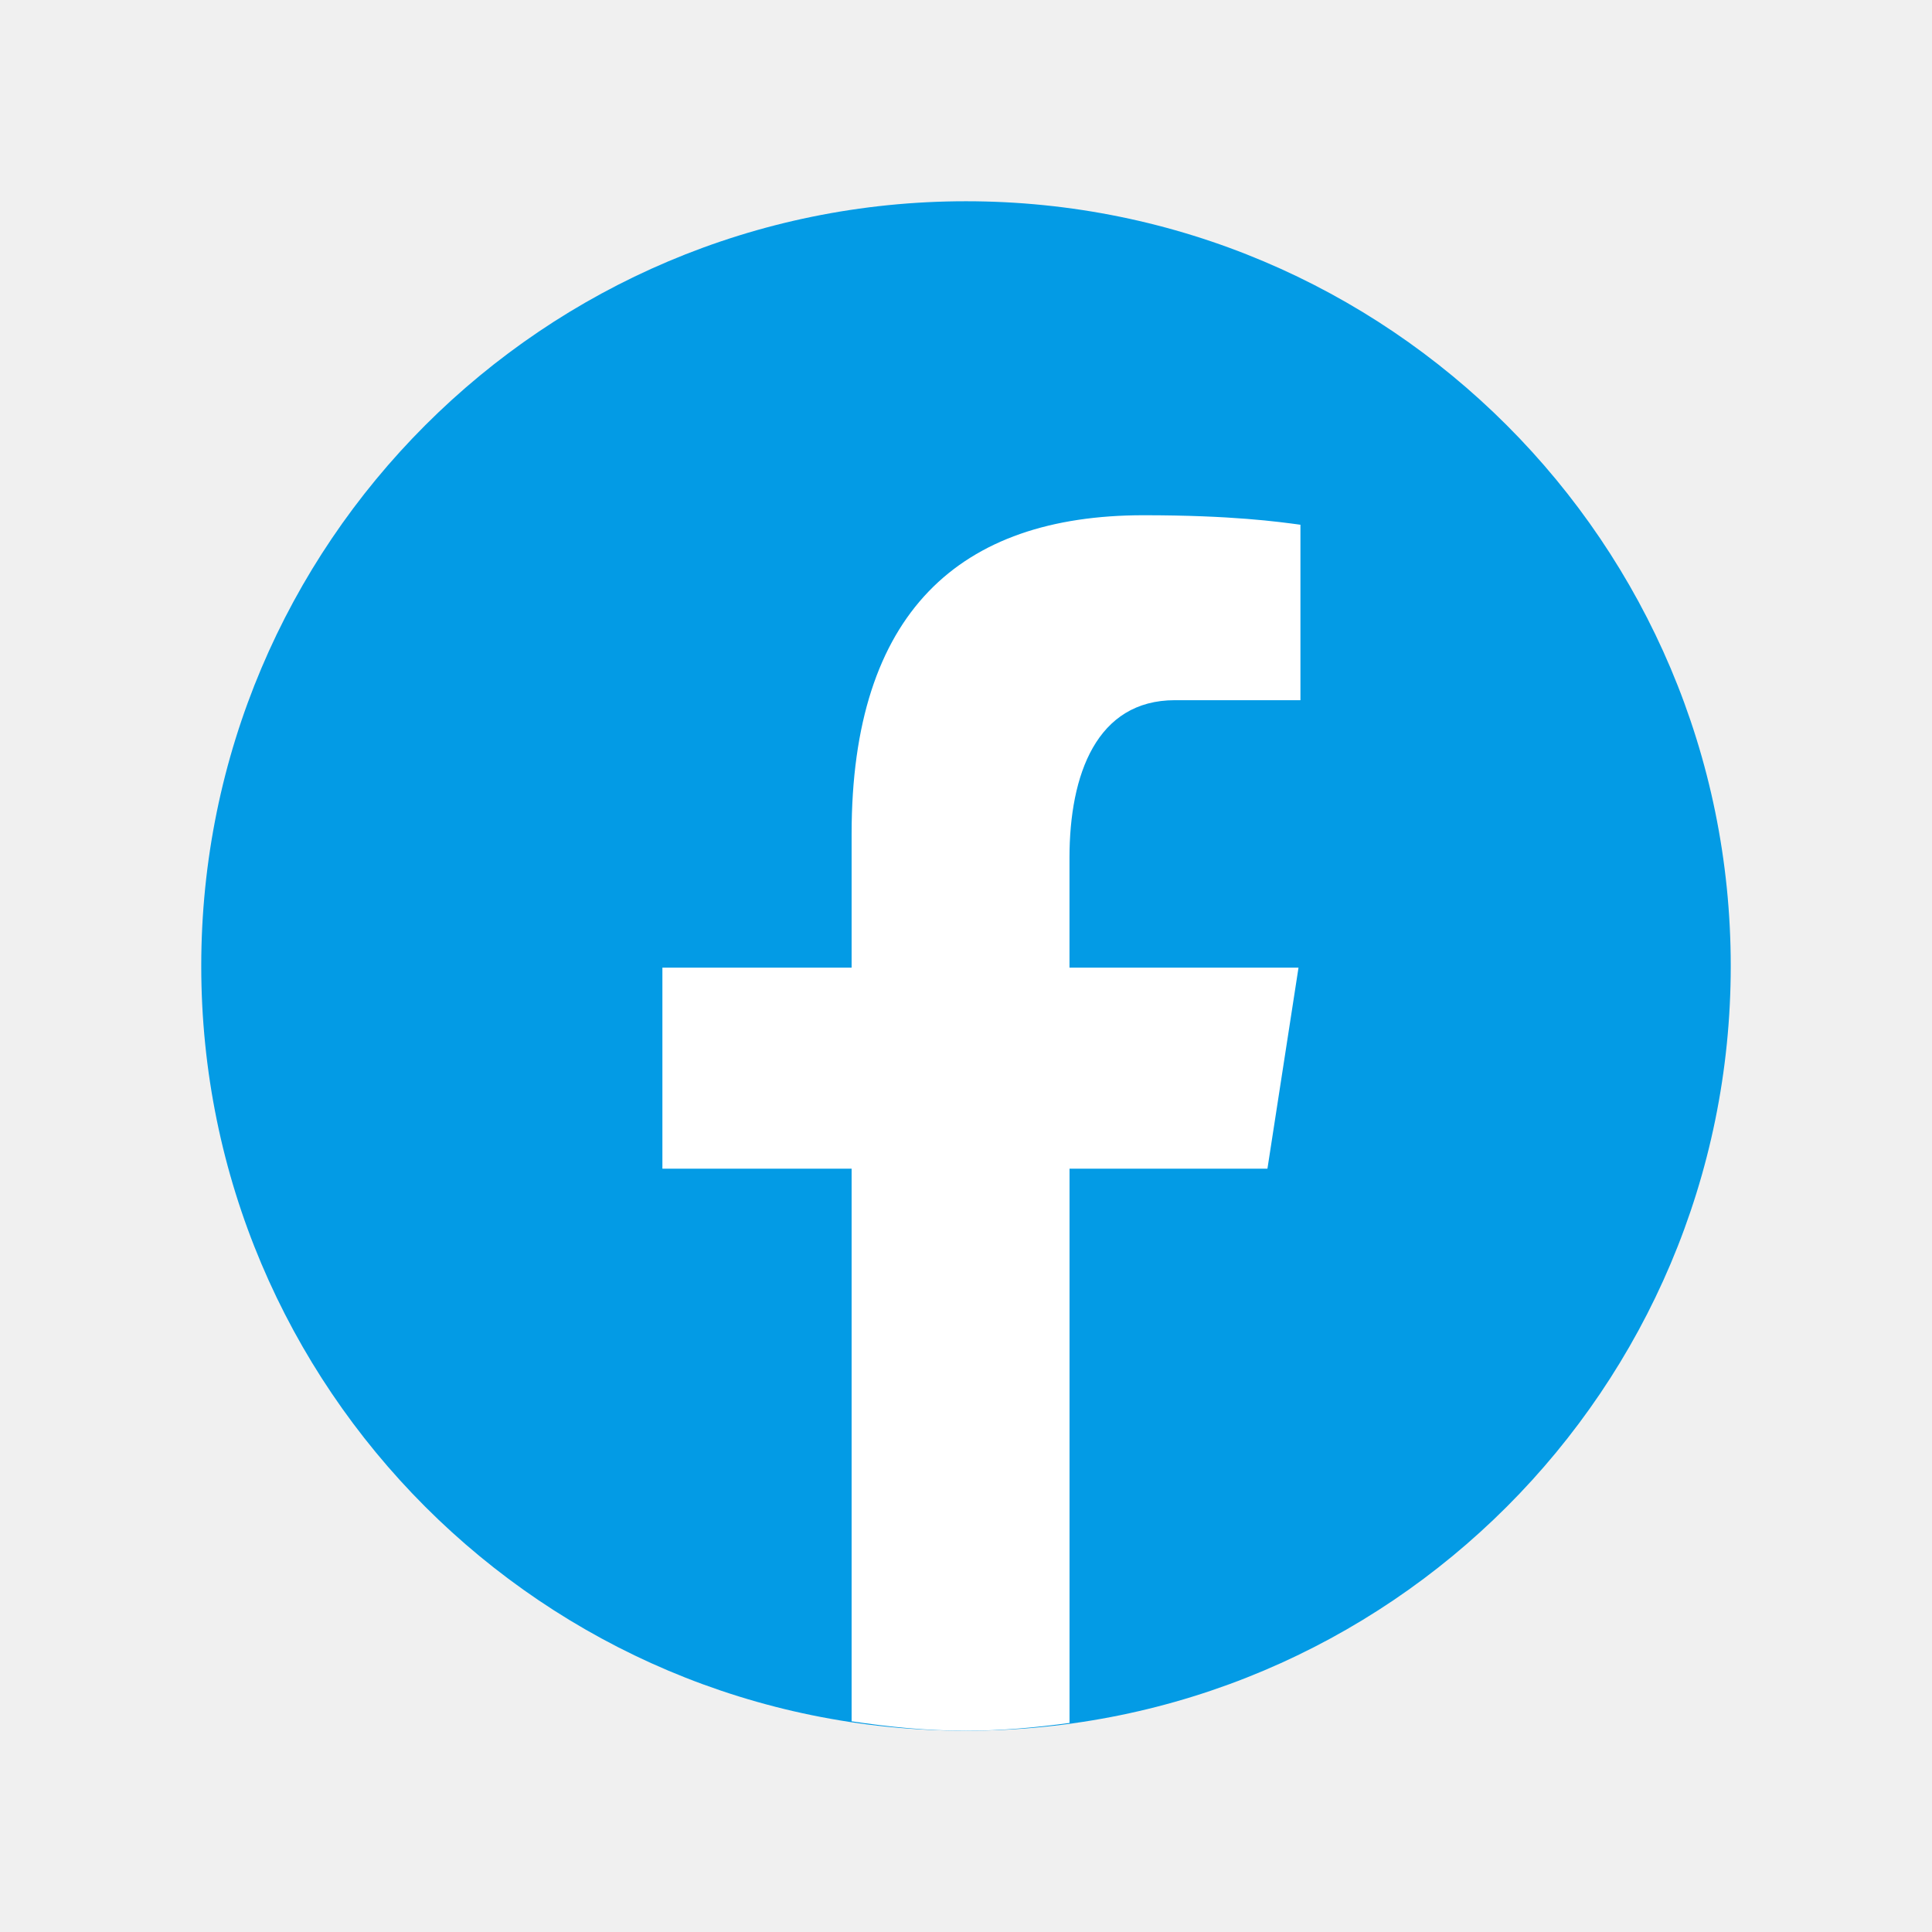
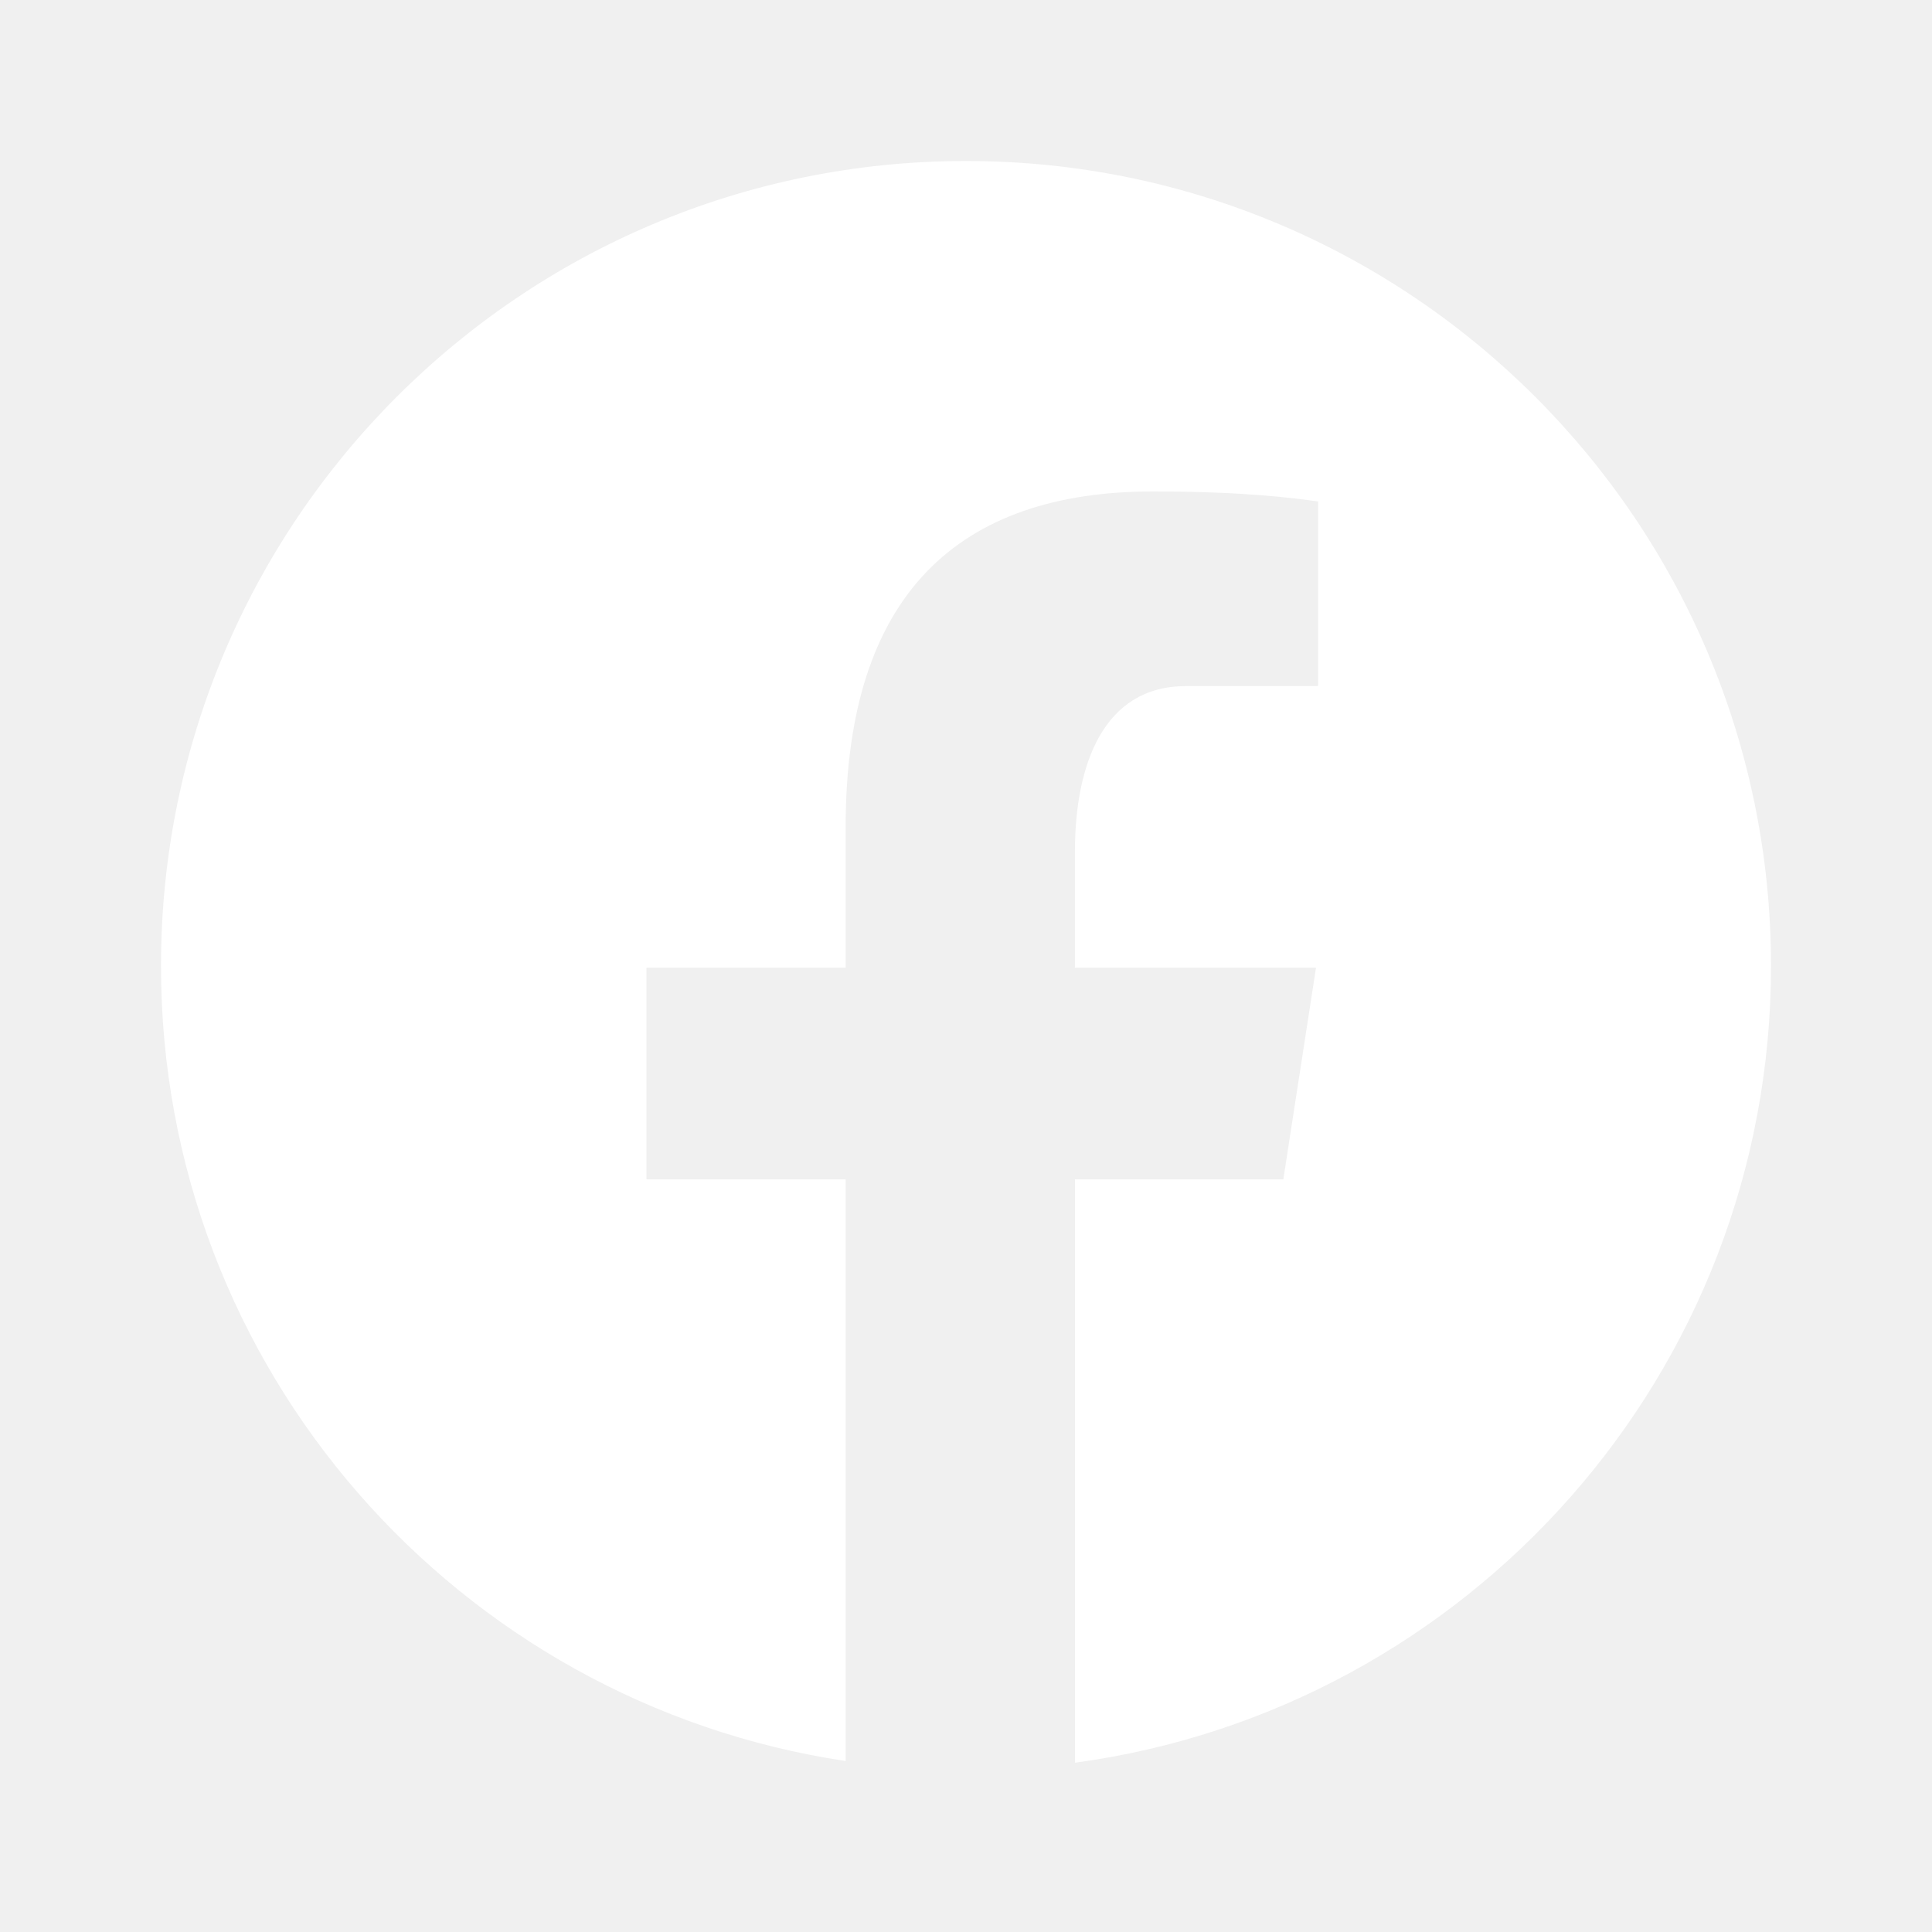
- <svg xmlns="http://www.w3.org/2000/svg" viewBox="0 0 48 48" width="50px" height="50px">
-   <path fill="#039be5" d="M24 5A19 19 0 1 0 24 43A19 19 0 1 0 24 5Z" />
-   <path fill="#fff" d="M26.572,29.036h4.917l0.772-4.995h-5.69v-2.73c0-2.075,0.678-3.915,2.619-3.915h3.119v-4.359c-0.548-0.074-1.707-0.236-3.897-0.236c-4.573,0-7.254,2.415-7.254,7.917v3.323h-4.701v4.995h4.701v13.729C22.089,42.905,23.032,43,24,43c0.875,0,1.729-0.08,2.572-0.194V29.036z" />
+ <svg xmlns="http://www.w3.org/2000/svg" viewBox="0 0 24 24" fill="white" width="50px" height="50px">
+   <path d="M12,2C6.477,2,2,6.477,2,12c0,5.013,3.693,9.153,8.505,9.876V14.65H8.031v-2.629h2.474v-1.749 c0-2.896,1.411-4.167,3.818-4.167c1.153,0,1.762,0.085,2.051,0.124v2.294h-1.642c-1.022,0-1.379,0.969-1.379,2.061v1.437h2.995 l-0.406,2.629h-2.588v7.247C18.235,21.236,22,17.062,22,12C22,6.477,17.523,2,12,2z" />
</svg>
